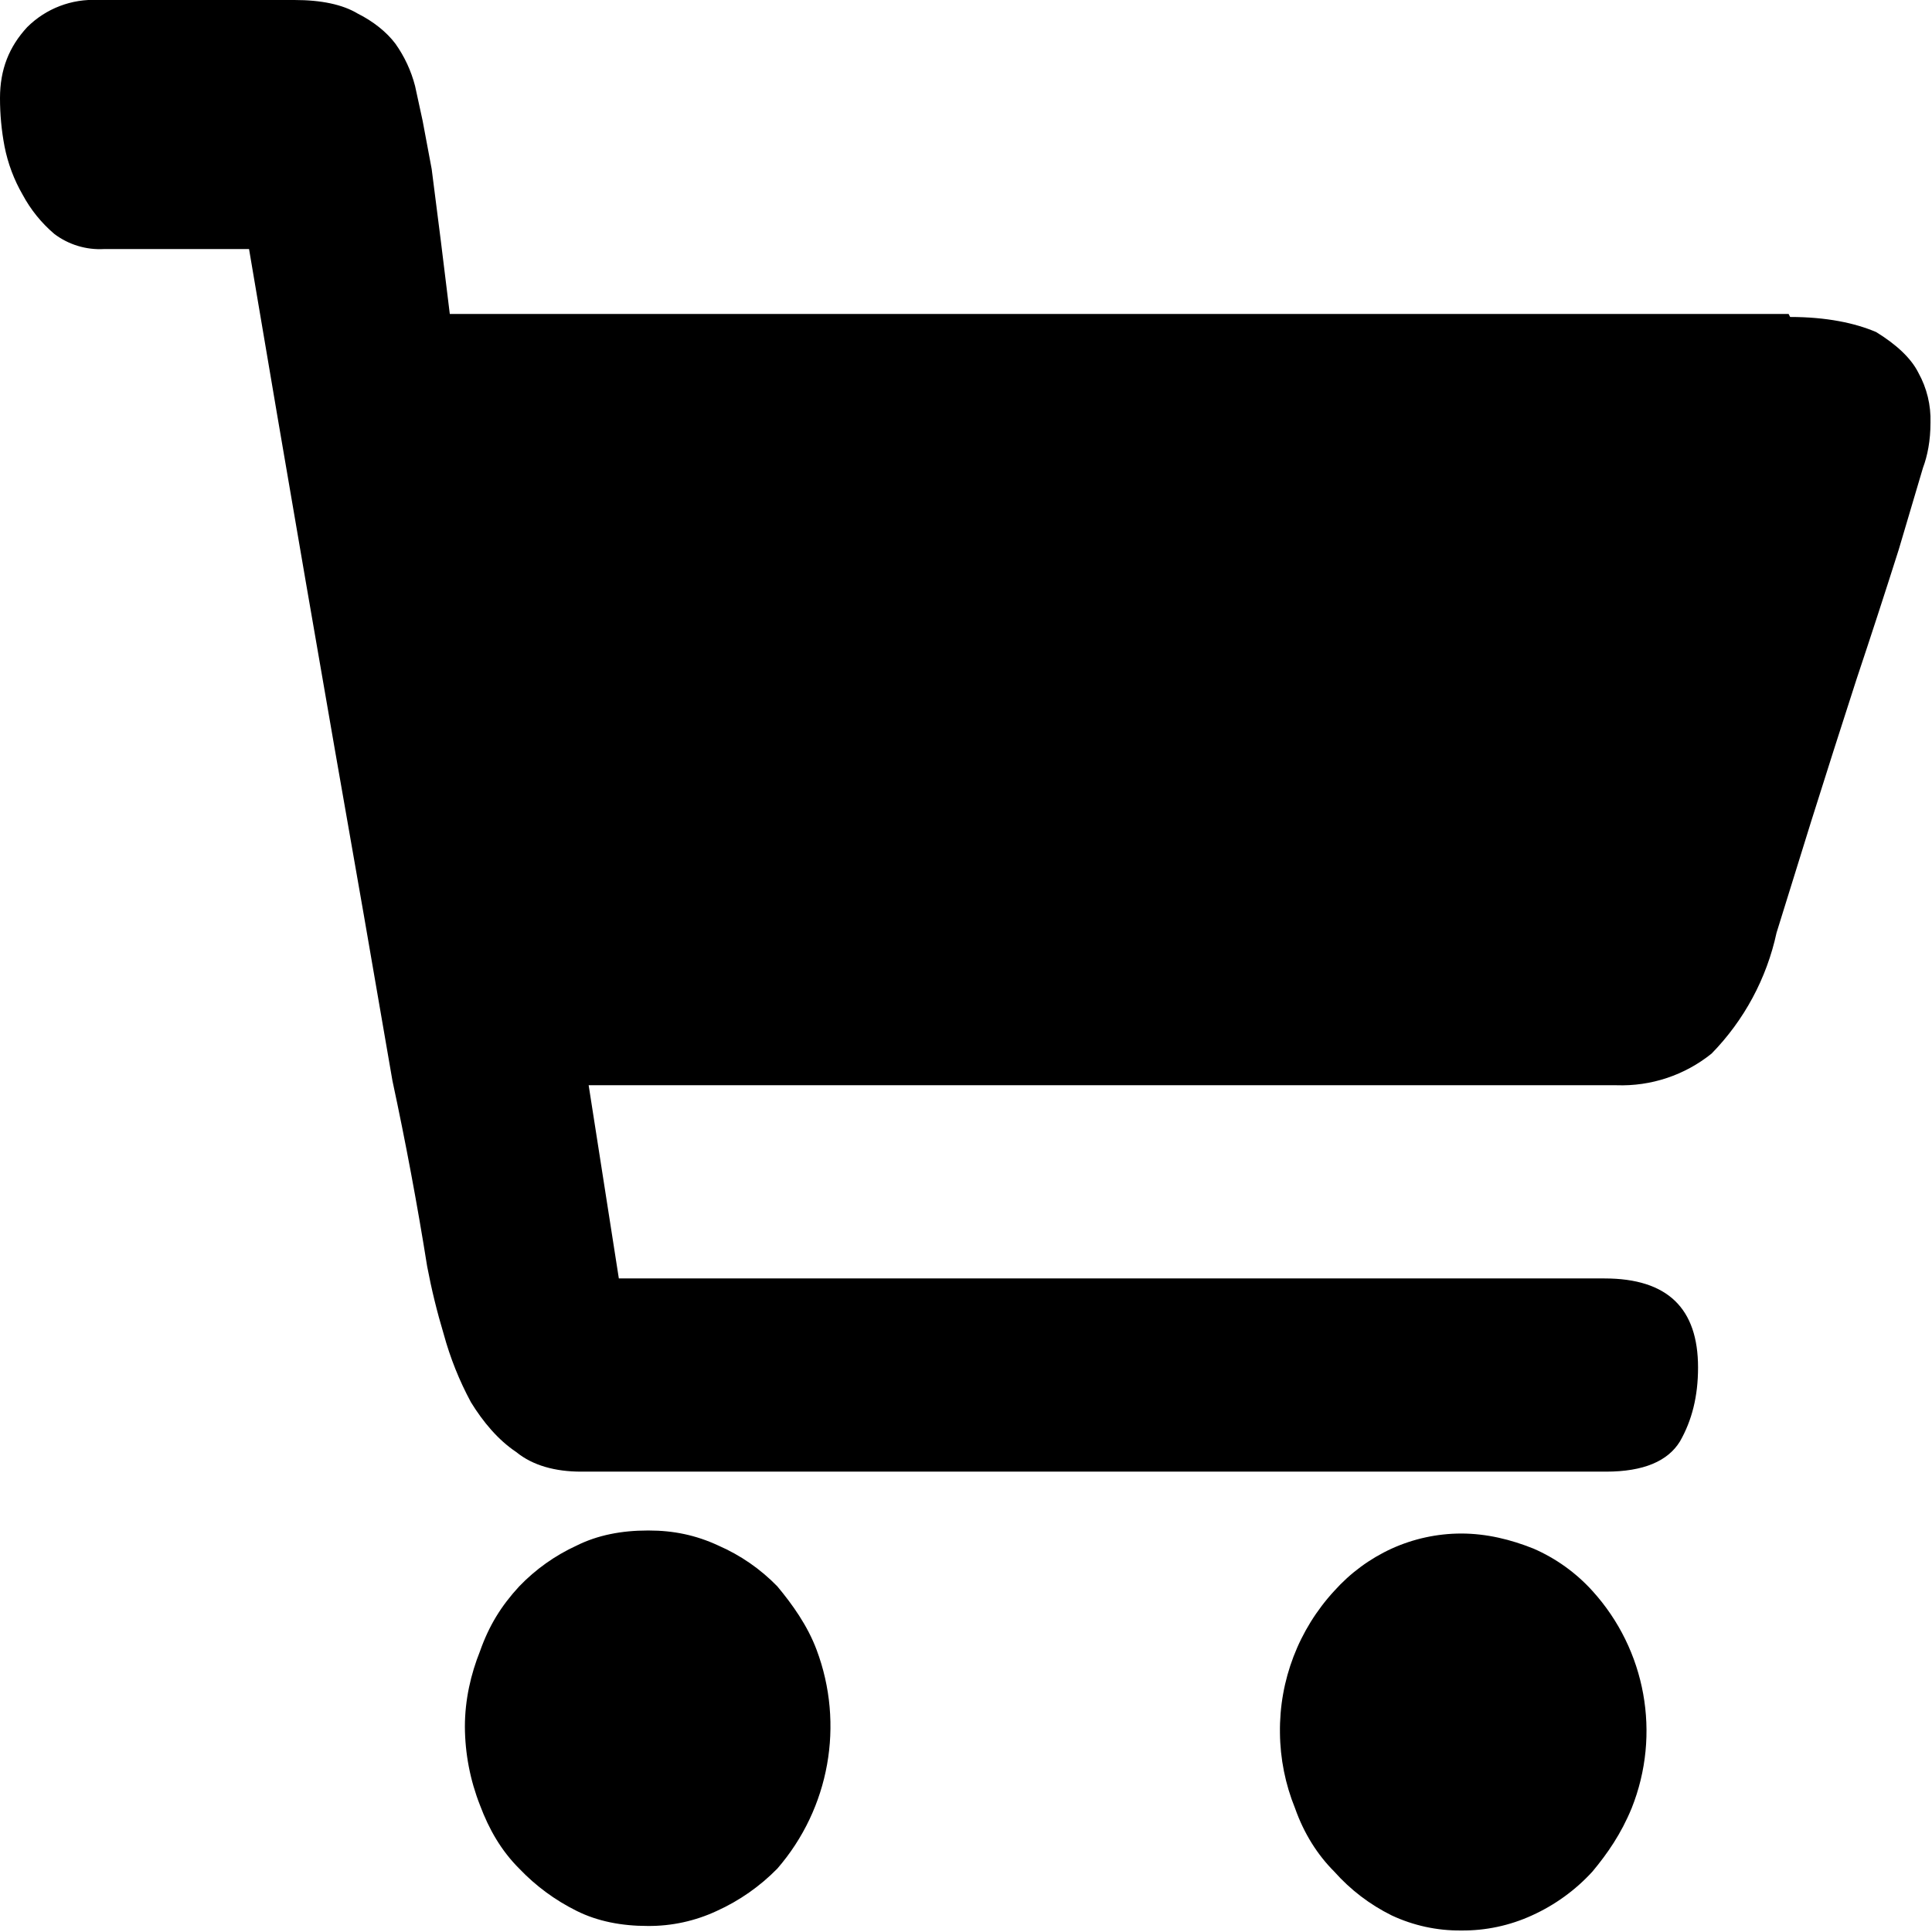
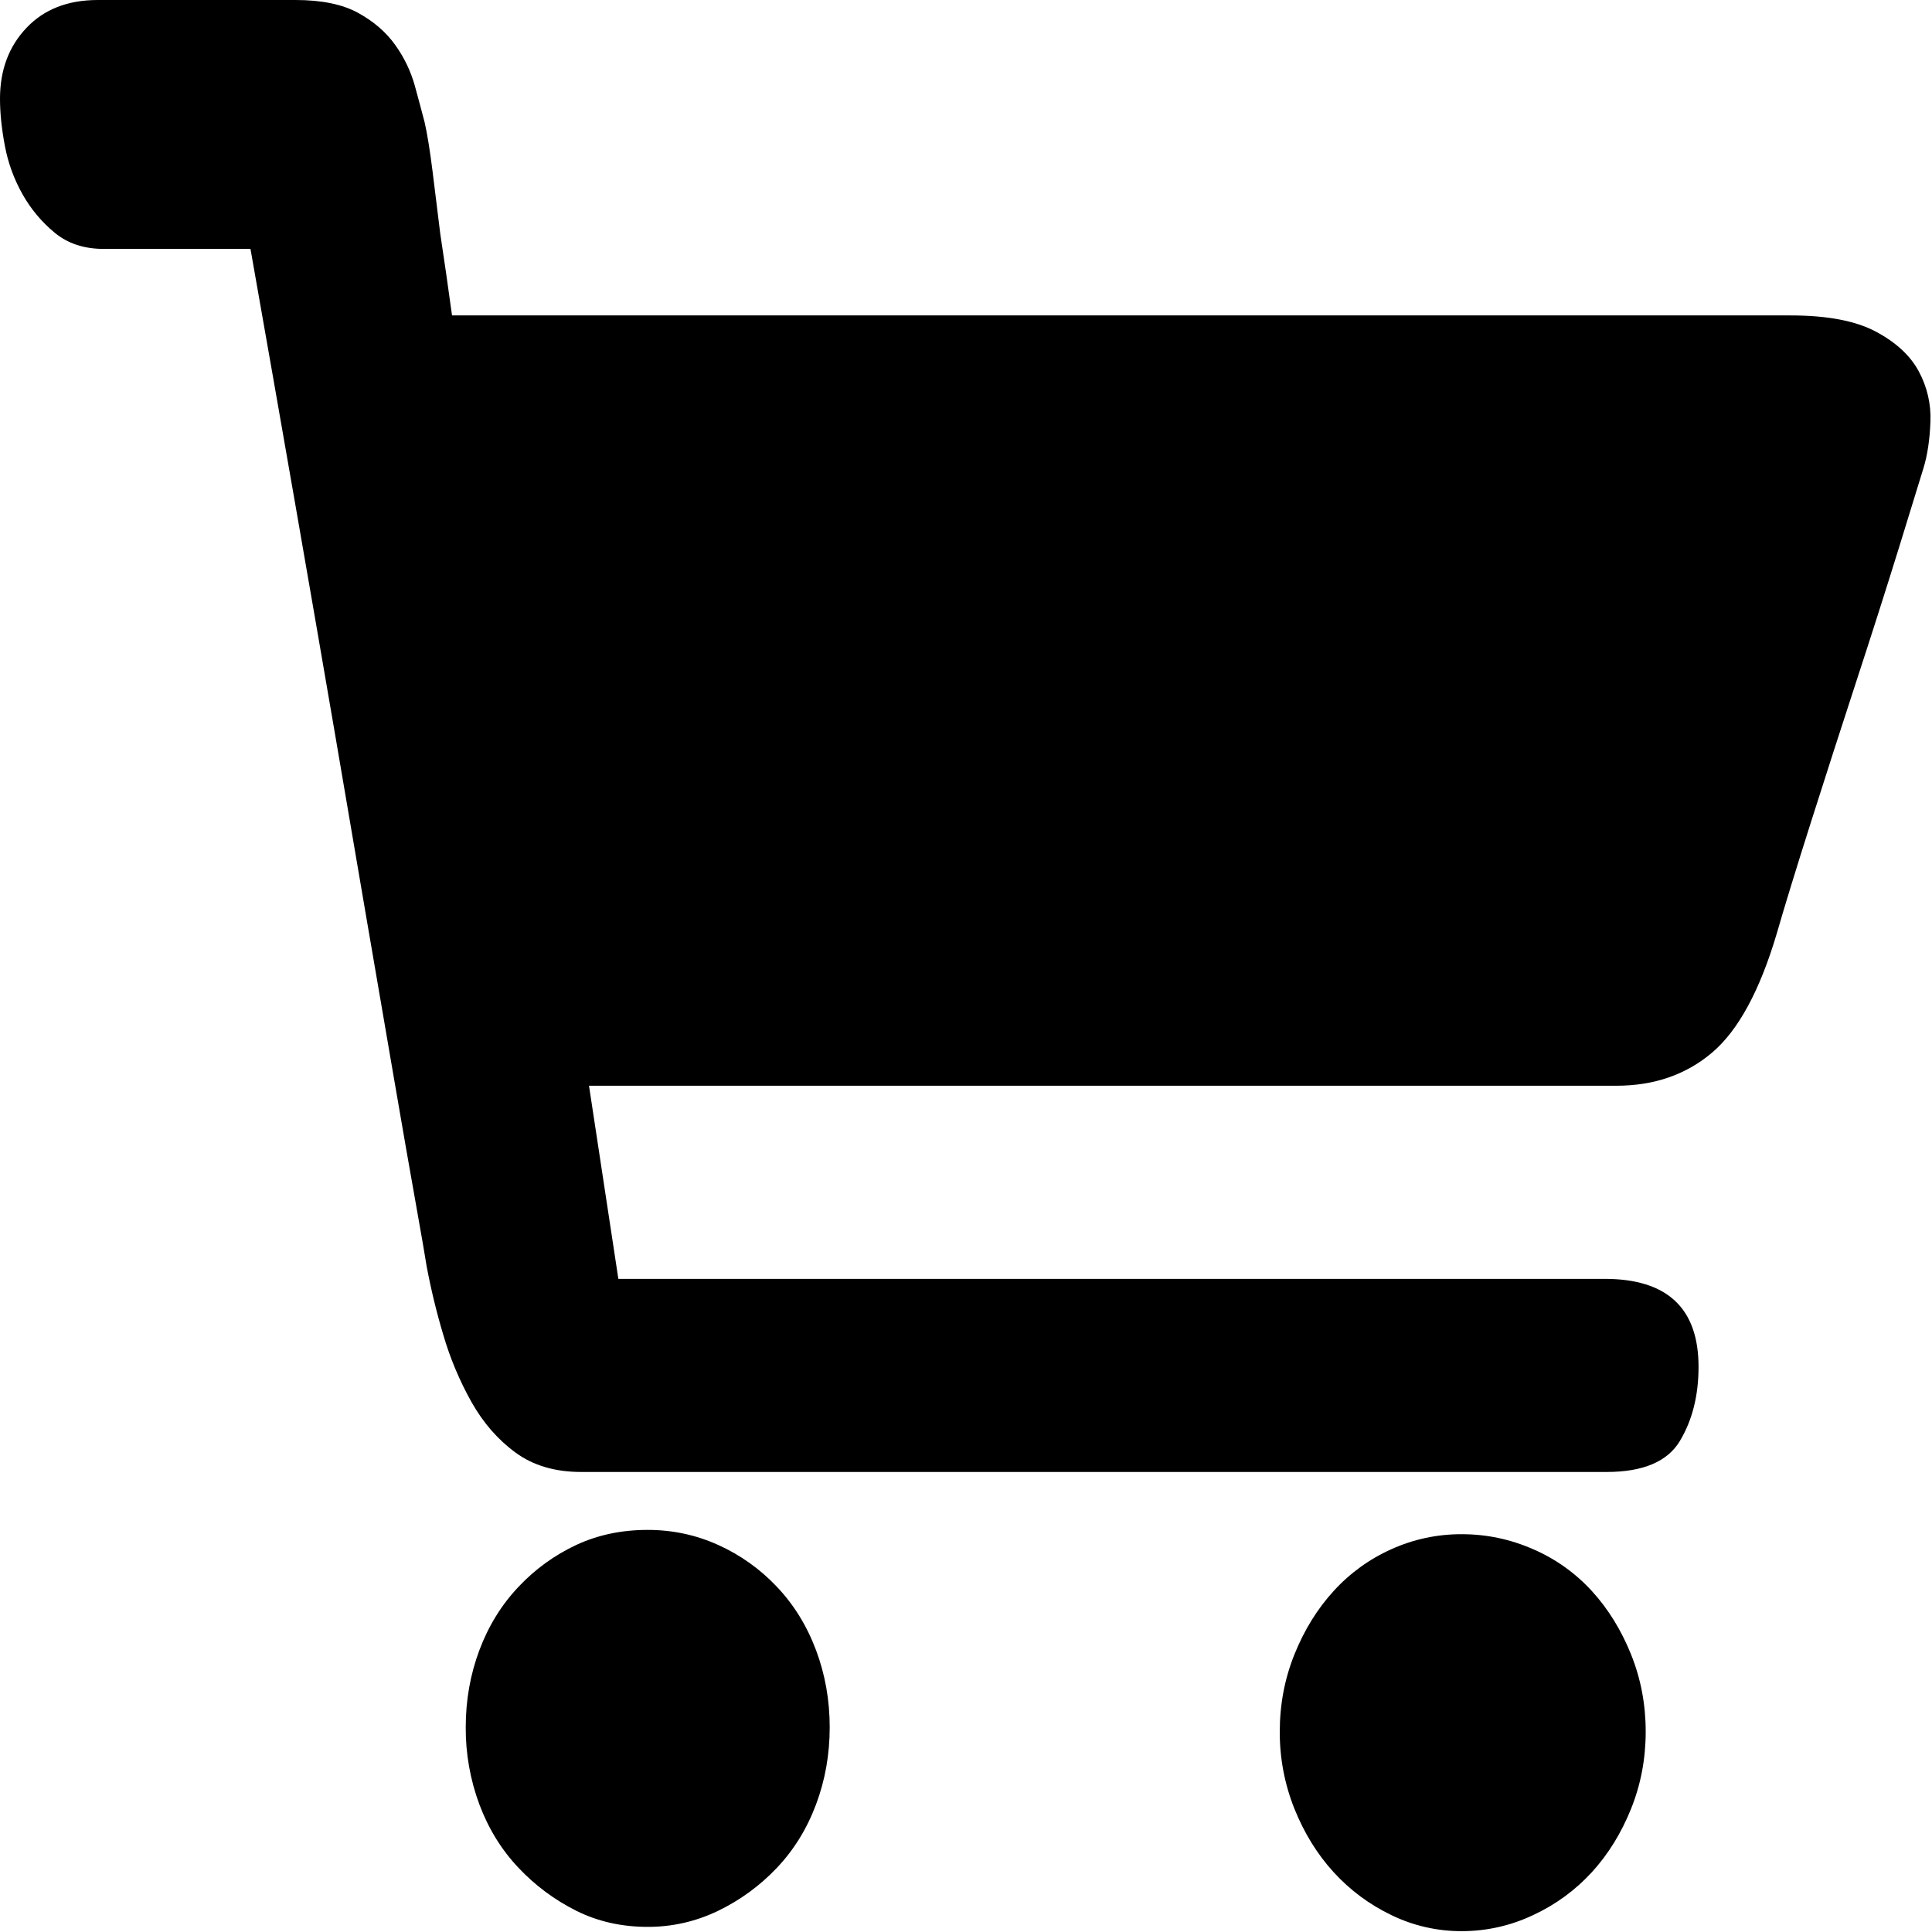
<svg xmlns="http://www.w3.org/2000/svg" width="128" height="128">
-   <path d="M43 101.4c1.6 0 3.1.3 4.6 1a12.3 12.3 0 0 1 3.9 2.7c1 1.2 2 2.6 2.6 4.2a14.4 14.4 0 0 1-2.6 14.5 13.3 13.3 0 0 1-4 2.8 10.6 10.6 0 0 1-4.6 1c-1.7 0-3.3-.3-4.7-1a13.6 13.6 0 0 1-3.8-2.8c-1.2-1.2-2-2.6-2.6-4.2a14.4 14.4 0 0 1-1-5.2c0-1.8.4-3.5 1-5 .6-1.7 1.4-3 2.6-4.3a12.5 12.5 0 0 1 3.8-2.7c1.4-.7 3-1 4.7-1zm53.8.2c1.7 0 3.3.4 4.8 1a11.4 11.4 0 0 1 3.9 2.8 13.8 13.8 0 0 1 2.6 14.4c-.7 1.7-1.6 3-2.6 4.2a12.3 12.3 0 0 1-4 2.9 11 11 0 0 1-4.7 1 10.6 10.6 0 0 1-4.6-1 12.5 12.5 0 0 1-3.8-2.9c-1.1-1.1-2-2.5-2.6-4.2a13.6 13.6 0 0 1-1-5 13.6 13.6 0 0 1 3.6-9.4 11.6 11.6 0 0 1 3.8-2.8 11.2 11.2 0 0 1 4.6-1zM118.6 21c2.4 0 4.3.4 5.7 1 1.3.8 2.3 1.7 2.8 2.7a6.4 6.4 0 0 1 .8 3.3c0 1.2-.2 2.2-.5 3l-1.6 5.4A589.3 589.3 0 0 1 123 45a1236.4 1236.4 0 0 0-3 9.4l-2.3 7.4a16.4 16.4 0 0 1-4.3 8 9.5 9.5 0 0 1-6.3 2.1H39L41 84.7h65.3c4.2 0 6.2 2 6.2 5.9 0 1.9-.4 3.5-1.2 4.9-.8 1.3-2.4 2-4.9 2H38.5c-1.7 0-3.2-.4-4.3-1.3-1.2-.8-2.2-2-3-3.3a21.3 21.3 0 0 1-1.8-4.5 44.1 44.1 0 0 1-1.1-4.5A233.5 233.5 0 0 0 26 71.6l-1.9-11a6273.2 6273.2 0 0 1-7.6-44.1H6.9a5 5 0 0 1-3.3-1 9 9 0 0 1-2.1-2.6A10.4 10.4 0 0 1 .3 9.7 17 17 0 0 1 0 6.5c0-1.9.6-3.4 1.8-4.7A6.2 6.2 0 0 1 6.5 0h13c1.8 0 3.2.3 4.2.9 1 .5 1.9 1.2 2.5 2a8.5 8.5 0 0 1 1.3 2.8L28 8l.6 3.2a1032.4 1032.4 0 0 1 1.2 9.6h88.7z" />
+   <path d="M42.913 101.36c1.642 0 3.198.332 4.667.996a12.28 12.28 0 0 1 3.89 2.772c1.123 1.184 1.987 2.582 2.592 4.193.605 1.612.908 3.318.908 5.118 0 1.8-.303 3.507-.908 5.118-.605 1.611-1.469 3.01-2.593 4.194a13.3 13.3 0 0 1-3.889 2.843 10.582 10.582 0 0 1-4.667 1.066c-1.729 0-3.306-.355-4.732-1.066a13.604 13.604 0 0 1-3.825-2.843c-1.123-1.185-1.988-2.583-2.593-4.194a14.437 14.437 0 0 1-.907-5.118c0-1.8.302-3.506.907-5.118.605-1.61 1.47-3.009 2.593-4.193a12.515 12.515 0 0 1 3.825-2.772c1.426-.664 3.003-.996 4.732-.996zm53.932.285c1.643 0 3.22.331 4.733.995a11.386 11.386 0 0 1 3.889 2.772c1.08 1.185 1.945 2.583 2.593 4.194.648 1.61.972 3.317.972 5.118 0 1.8-.324 3.506-.972 5.117-.648 1.611-1.513 3.01-2.593 4.194a12.253 12.253 0 0 1-3.89 2.843 11 11 0 0 1-4.732 1.066 10.58 10.58 0 0 1-4.667-1.066 12.478 12.478 0 0 1-3.824-2.843c-1.08-1.185-1.945-2.583-2.593-4.194a13.581 13.581 0 0 1-.973-5.117c0-1.801.325-3.507.973-5.118.648-1.611 1.512-3.01 2.593-4.194a11.559 11.559 0 0 1 3.824-2.772 11.212 11.212 0 0 1 4.667-.995zm21.781-80.747c2.42 0 4.3.355 5.64 1.066 1.34.71 2.29 1.587 2.852 2.63a6.427 6.427 0 0 1 .778 3.34c-.044 1.185-.195 2.204-.454 3.057-.26.853-.8 2.606-1.62 5.26a589.268 589.268 0 0 1-2.788 8.743 1236.373 1236.373 0 0 0-3.047 9.453c-.994 3.128-1.75 5.592-2.269 7.393-1.123 3.79-2.55 6.42-4.278 7.89-1.728 1.469-3.846 2.203-6.352 2.203H39.023l1.945 12.795h65.342c4.148 0 6.223 1.943 6.223 5.828 0 1.896-.41 3.53-1.232 4.905-.821 1.374-2.442 2.061-4.862 2.061H38.505c-1.729 0-3.176-.426-4.343-1.28-1.167-.852-2.14-1.966-2.917-3.34a21.277 21.277 0 0 1-1.88-4.478 44.128 44.128 0 0 1-1.102-4.55c-.087-.568-.324-1.942-.713-4.122-.39-2.18-.865-4.904-1.426-8.174l-1.88-10.947c-.692-4.027-1.383-8.079-2.075-12.154-1.642-9.572-3.5-20.234-5.574-31.986H6.87c-1.296 0-2.377-.356-3.24-1.067a9.024 9.024 0 0 1-2.14-2.558 10.416 10.416 0 0 1-1.167-3.2C.108 8.53 0 7.488 0 6.54c0-1.896.583-3.46 1.75-4.69C2.917.615 4.494 0 6.482 0h13.095c1.728 0 3.111.284 4.148.853 1.037.569 1.858 1.28 2.463 2.132a8.548 8.548 0 0 1 1.297 2.701c.26.948.475 1.754.648 2.417.173.758.346 1.825.519 3.199.173 1.374.345 2.772.518 4.193.26 1.706.519 3.507.778 5.403h88.678z" />
</svg>
